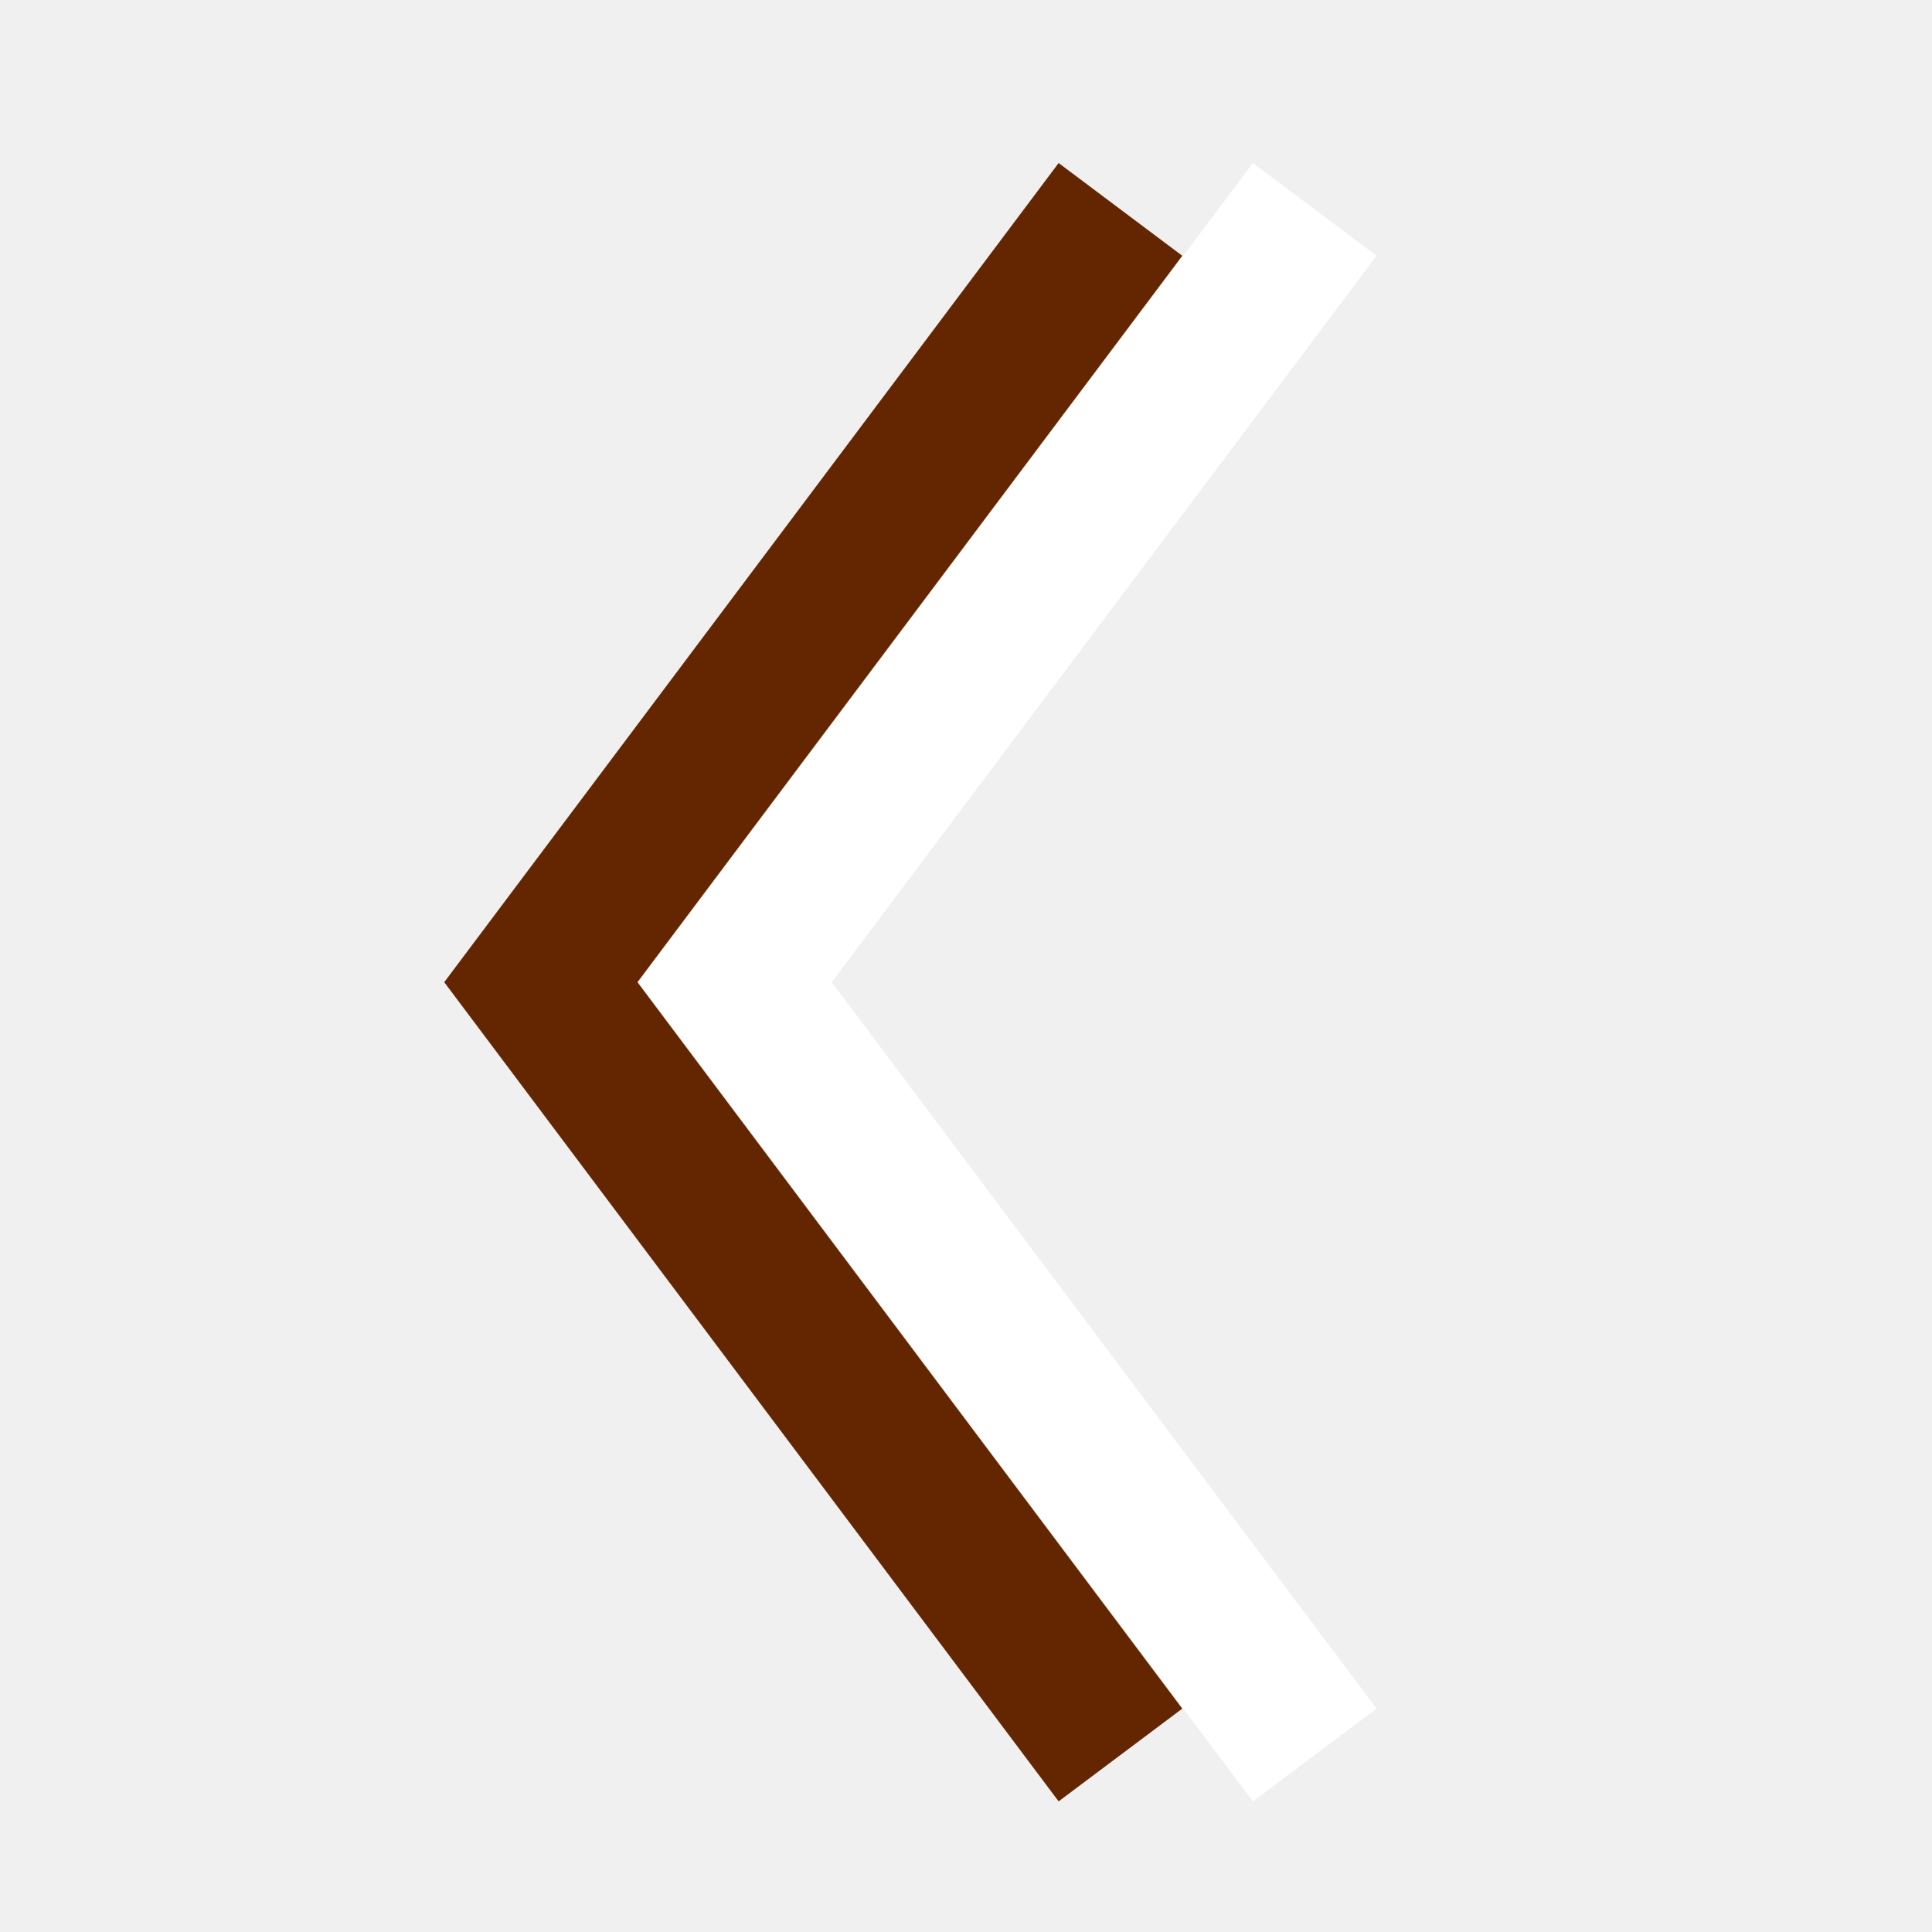
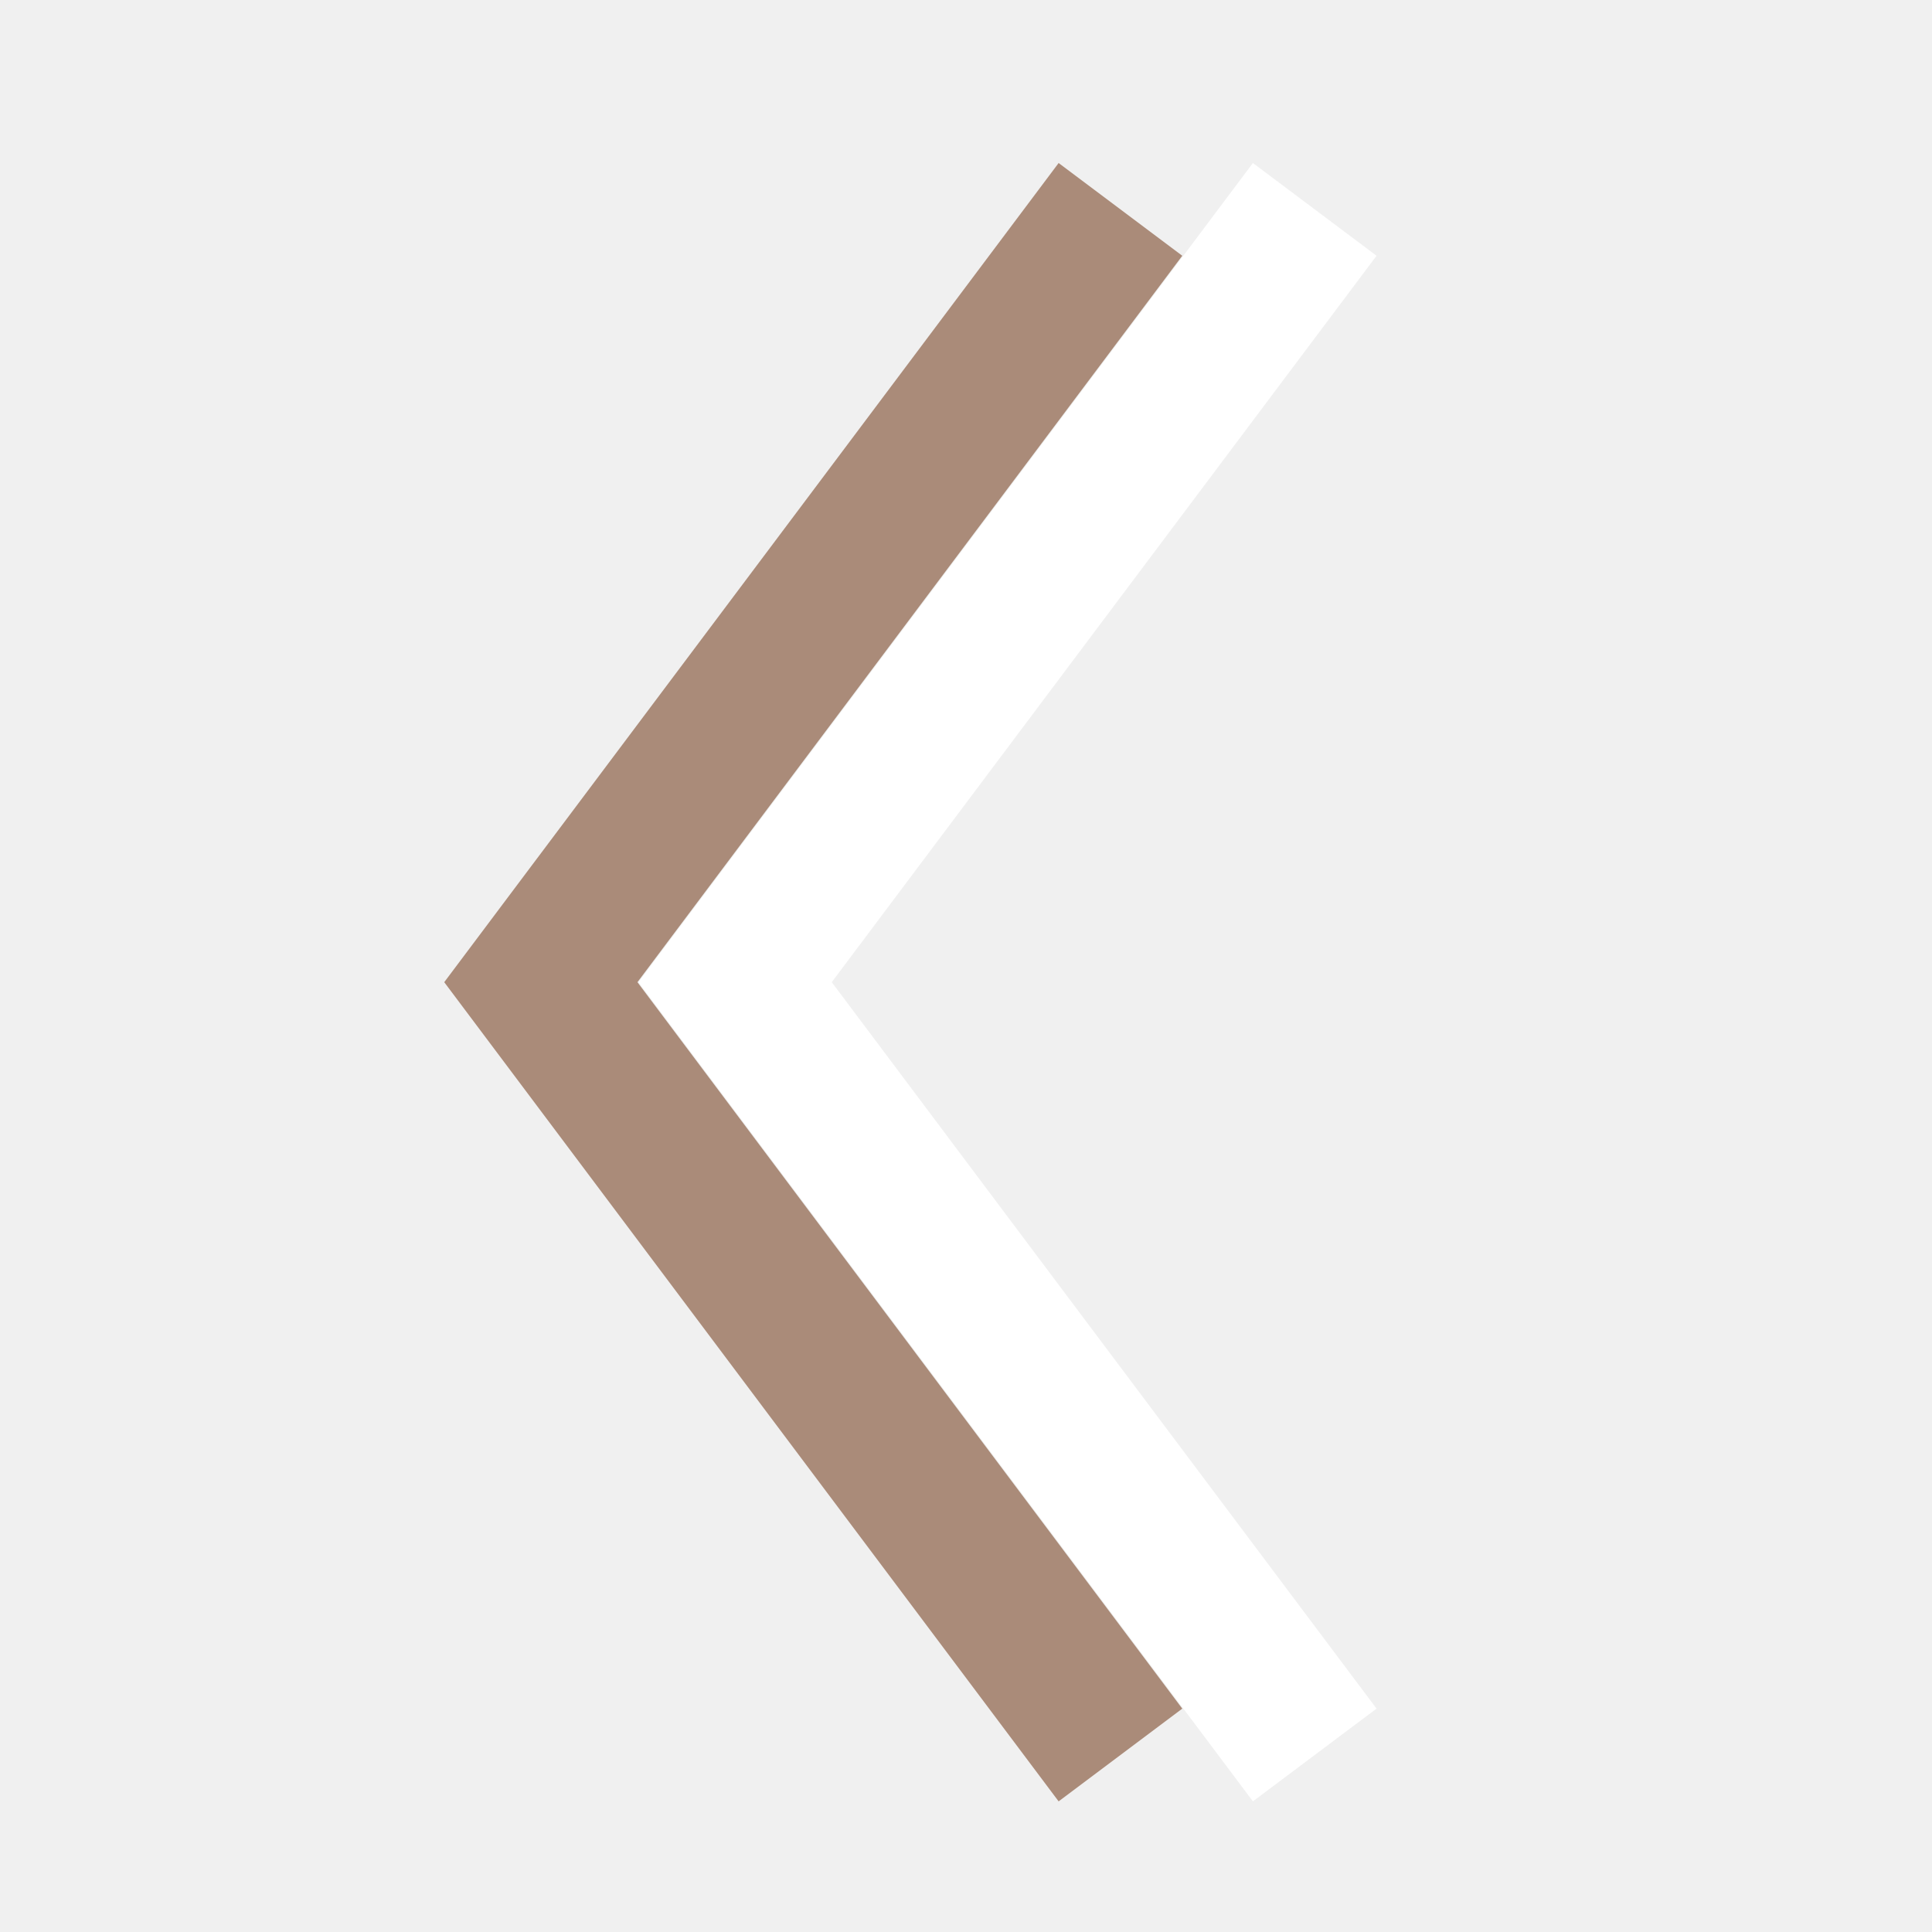
<svg xmlns="http://www.w3.org/2000/svg" width="250" height="250" viewBox="0 0 66.146 66.146" version="1.1" id="svg1">
  <defs id="defs1" />
  <path style="fill:none;fill-opacity:1;fill-rule:evenodd;stroke:#ffffff;stroke-width:5.292;stroke-dasharray:none;stroke-opacity:1;paint-order:stroke fill markers" d="M 45.012,60.086 25.169,33.627 45.012,7.169" id="path1" />
-   <path style="fill:none;fill-opacity:1;fill-rule:evenodd;stroke:#642601;stroke-width:5.292;stroke-dasharray:none;stroke-opacity:1;paint-order:stroke fill markers" d="M 38.361,60.086 18.517,33.627 38.361,7.169" id="path1-3" />
+   <path style="fill:none;fill-opacity:1;fill-rule:evenodd;stroke:#642601;stroke-width:5.292;stroke-dasharray:none;stroke-opacity:1;paint-order:stroke fill markers;opacity:0.5" d="M 38.361,60.086 18.517,33.627 38.361,7.169" id="path1-3" />
</svg>
